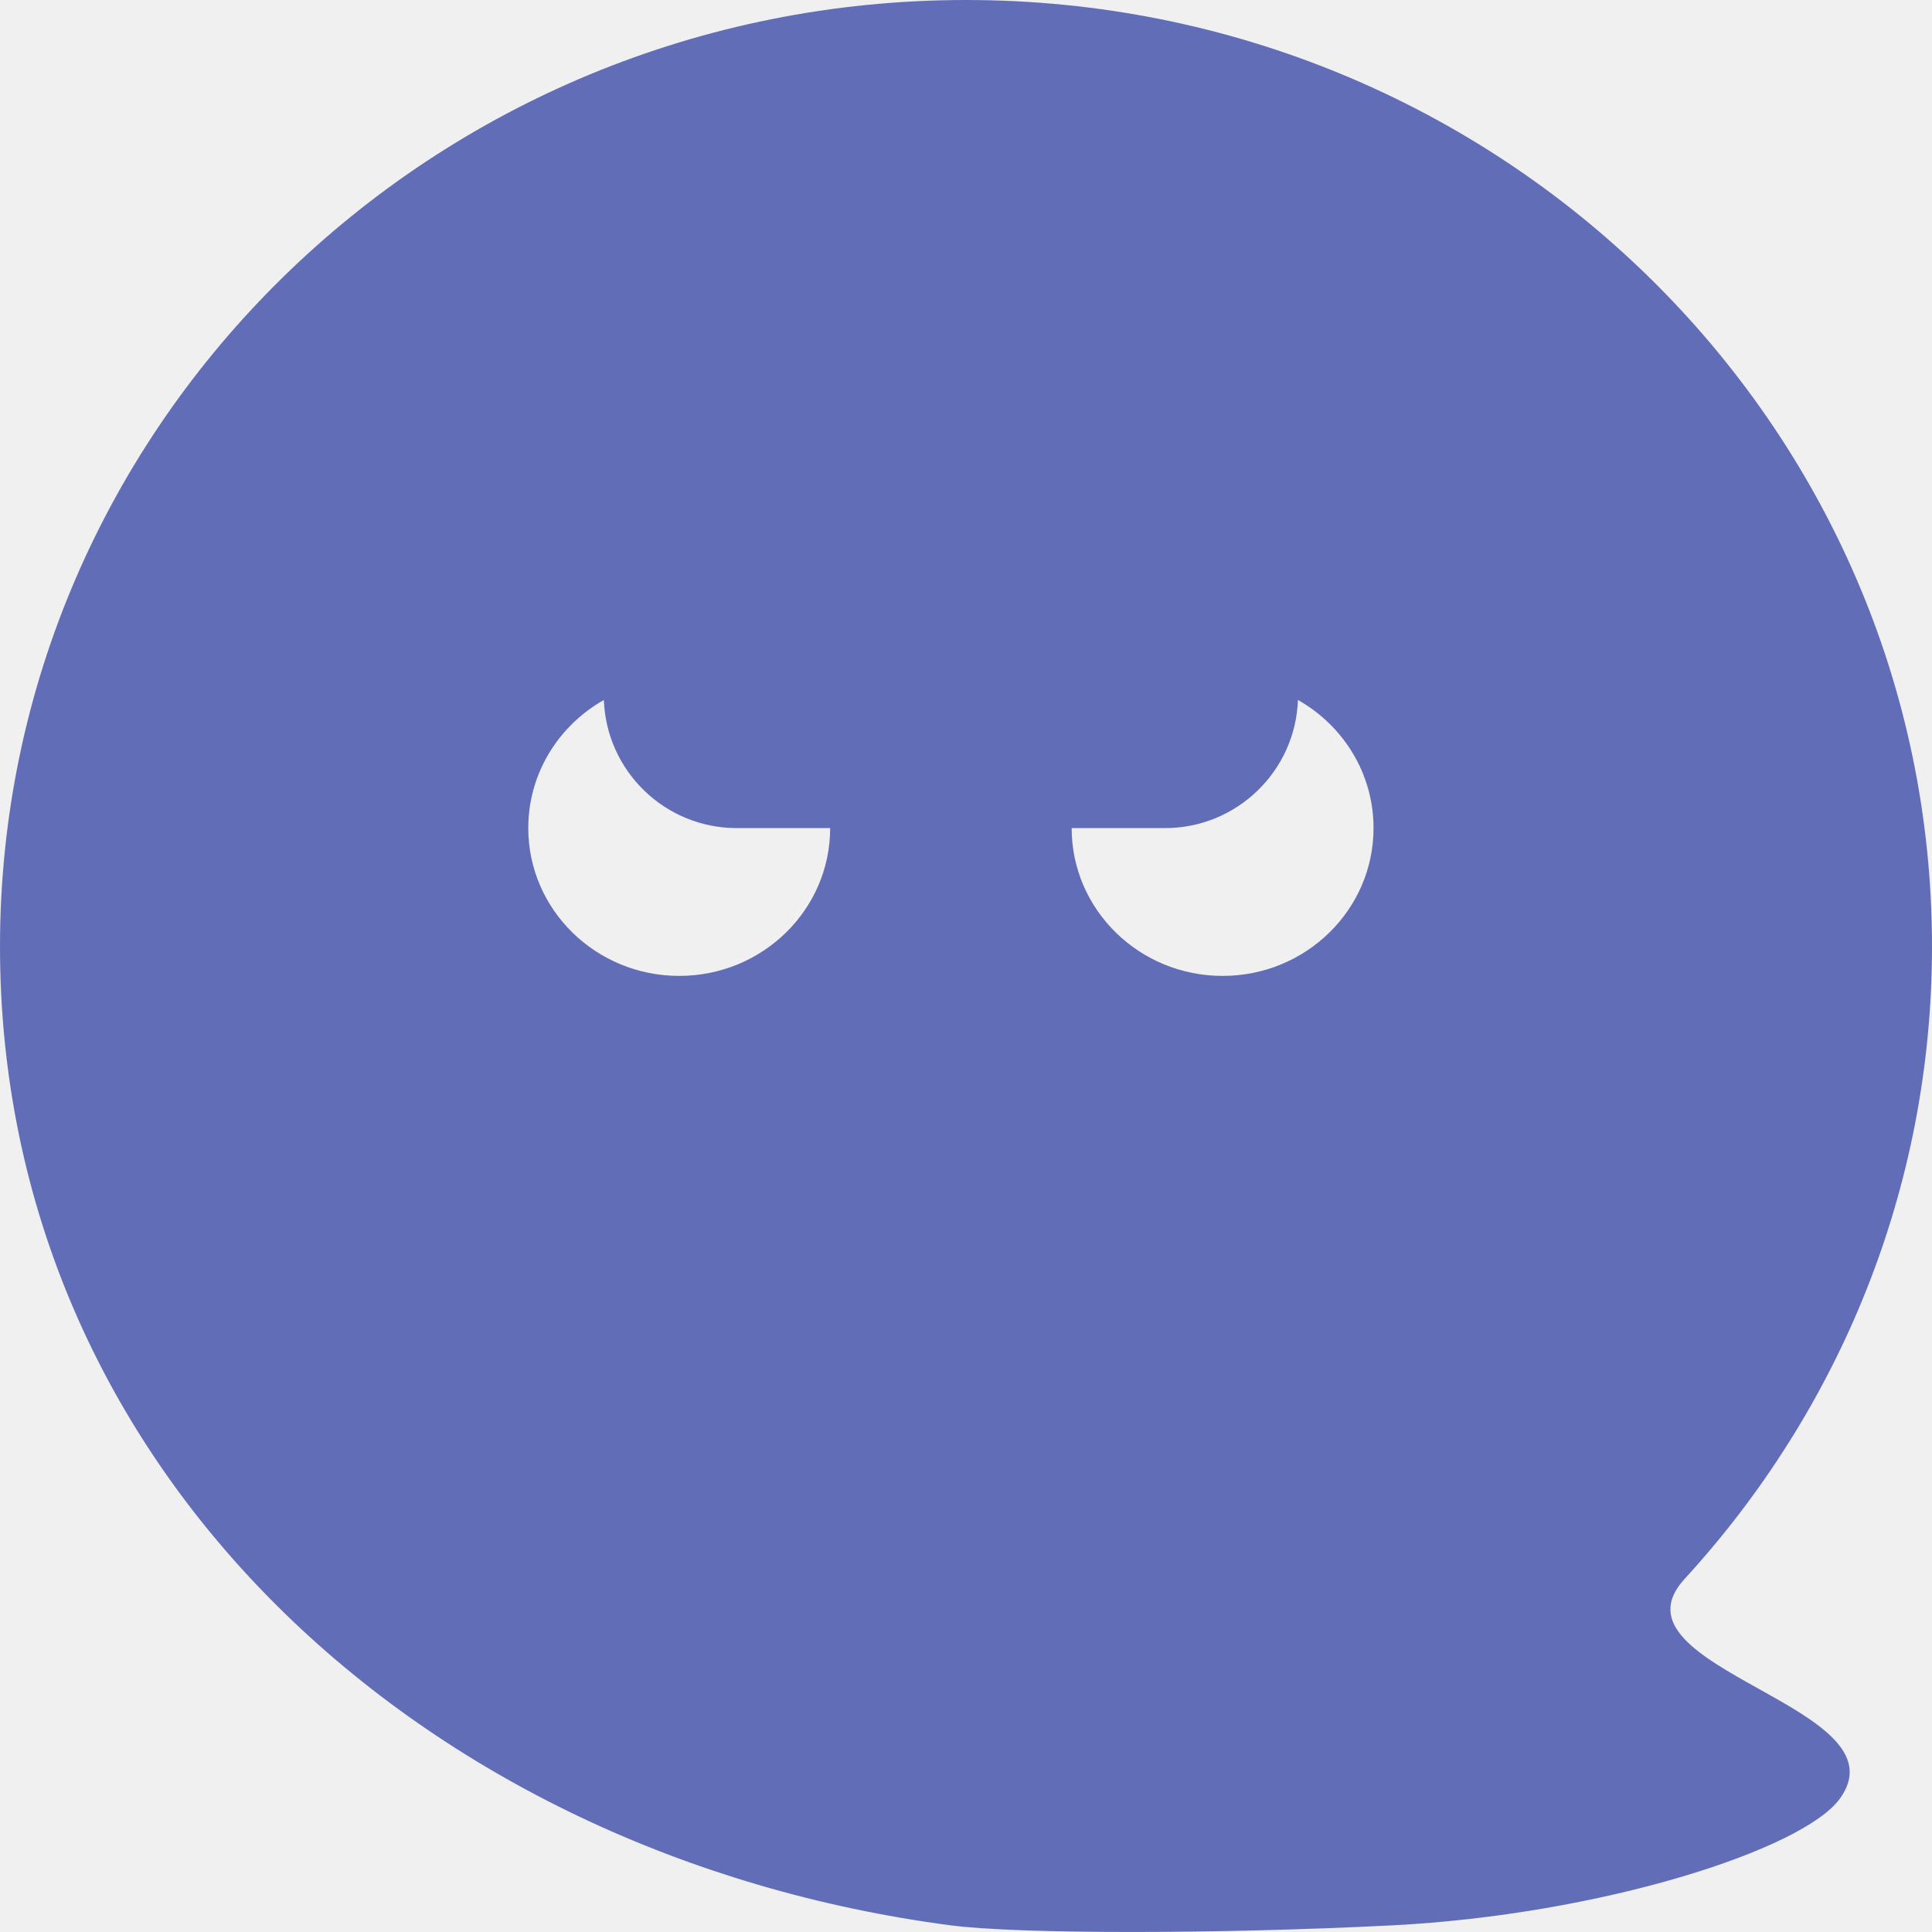
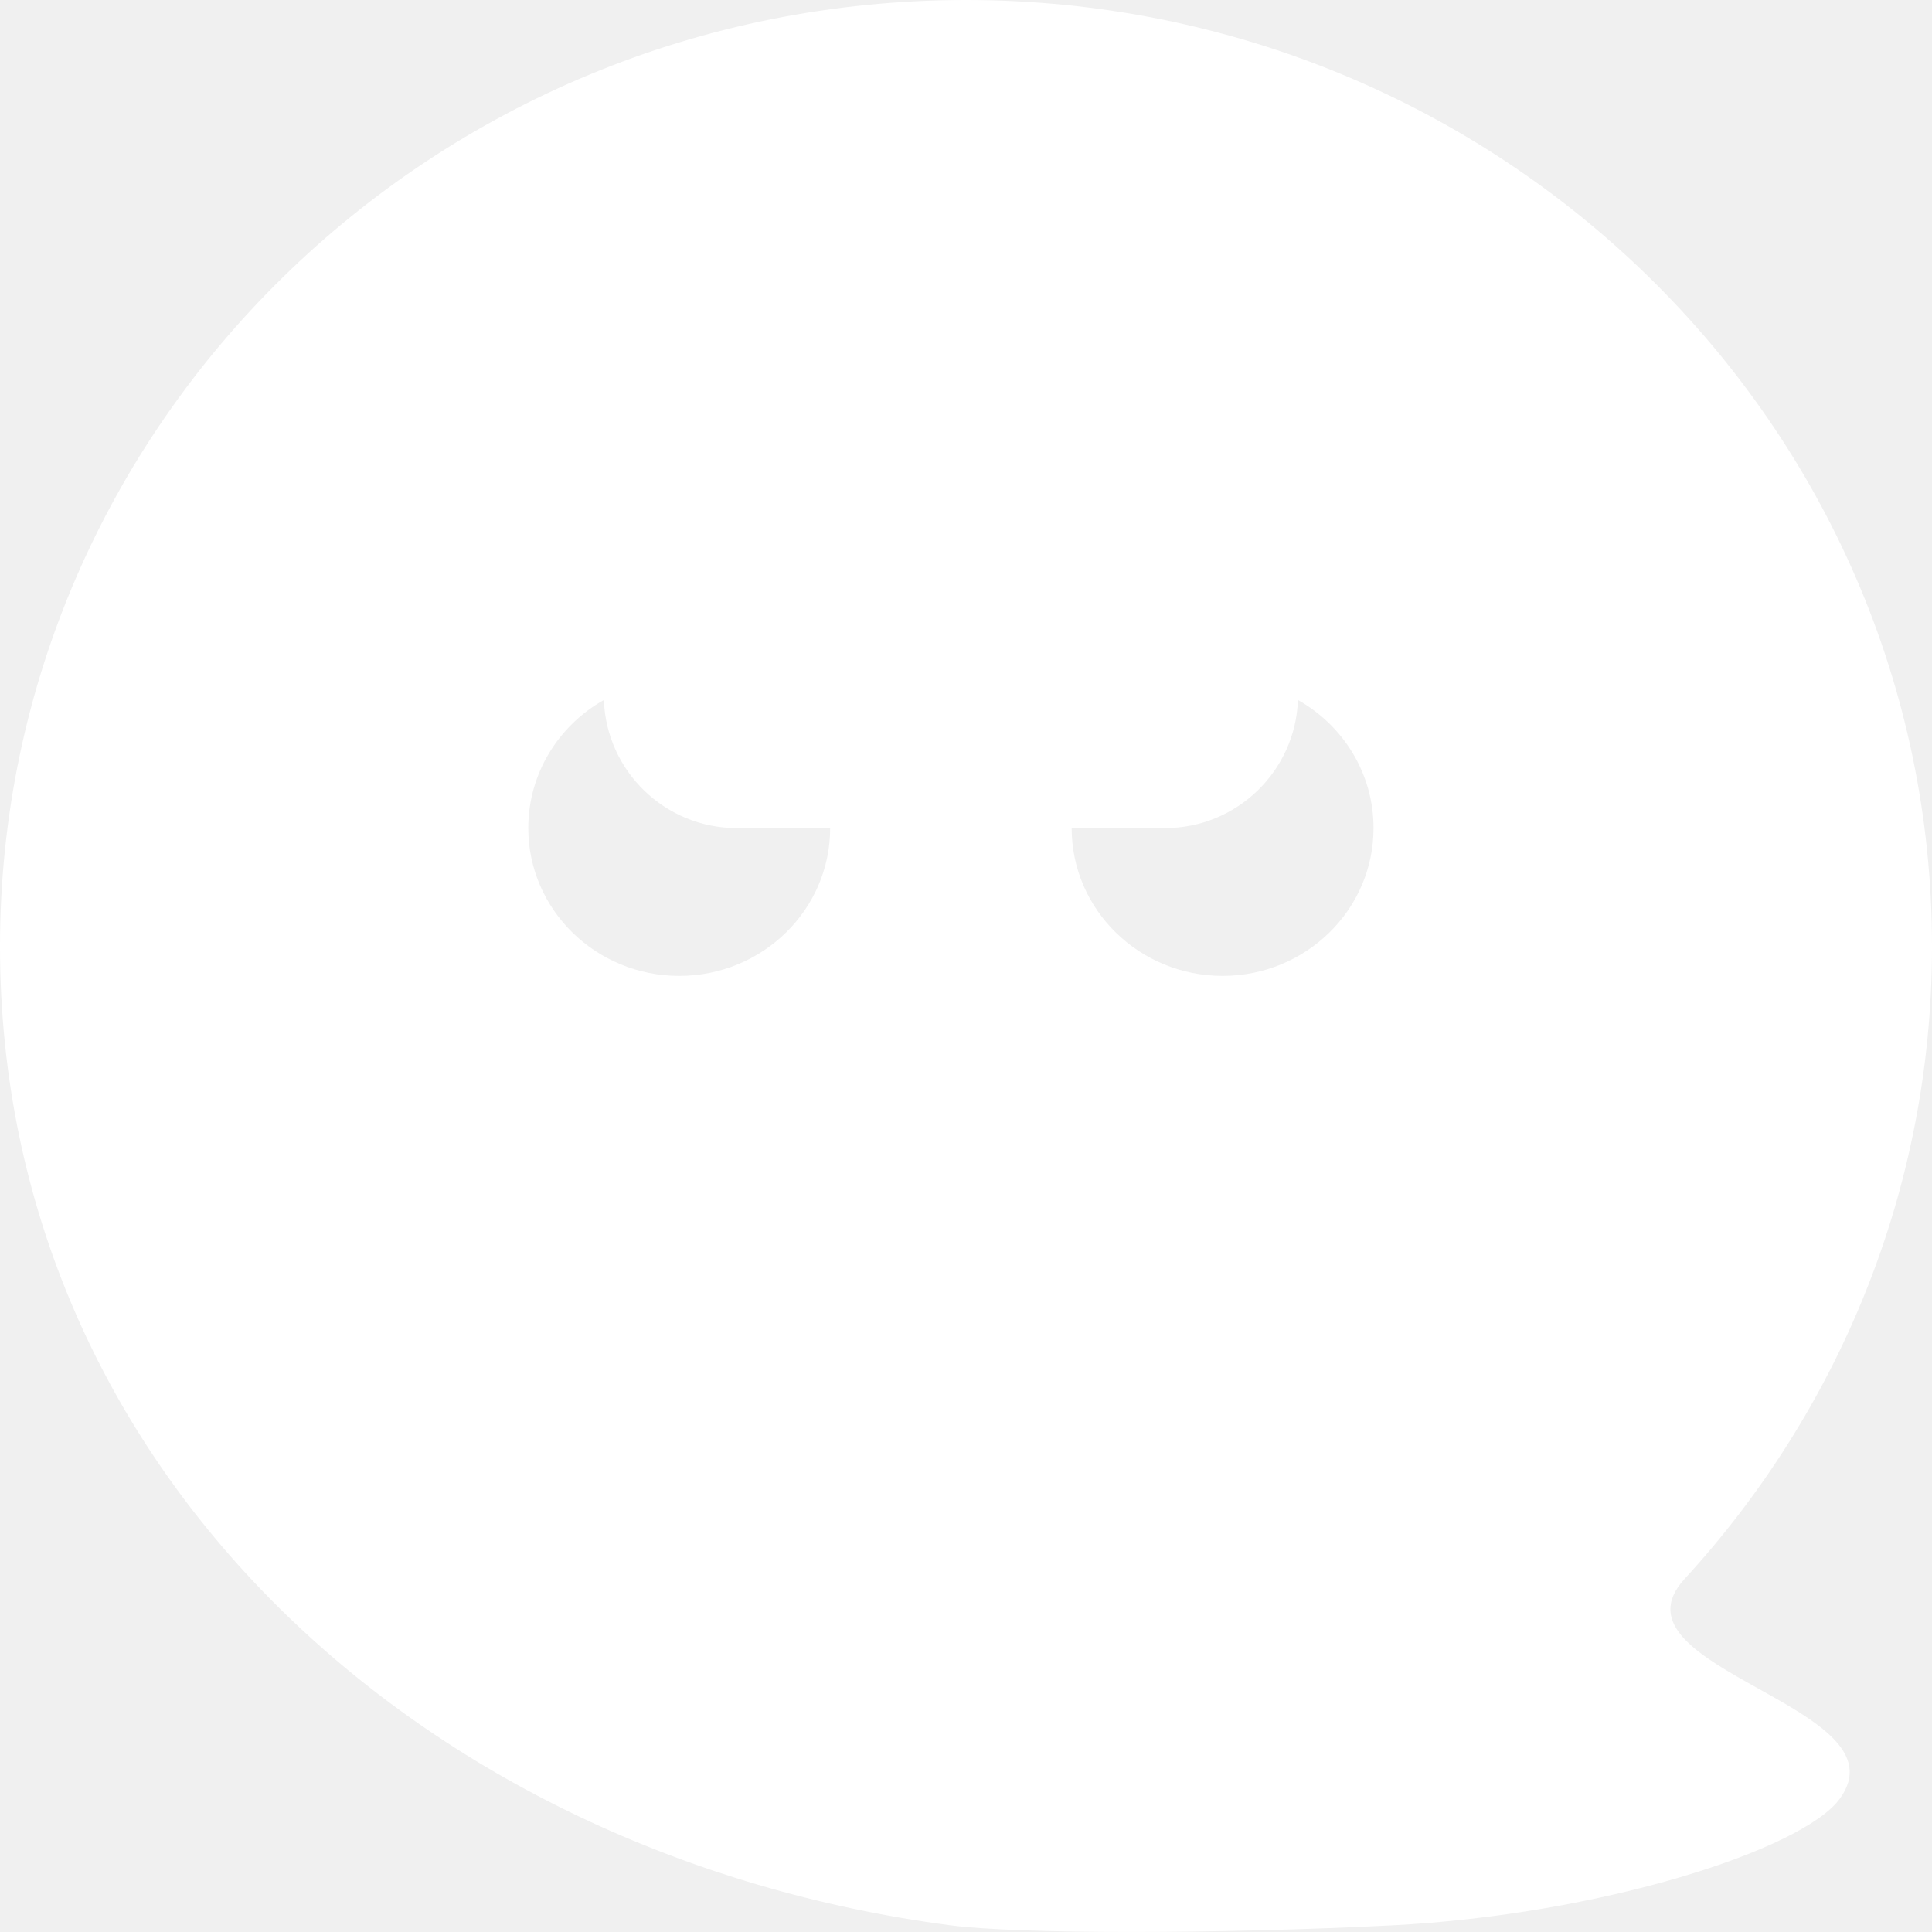
<svg xmlns="http://www.w3.org/2000/svg" width="16" height="16" viewBox="0 0 16 16" fill="none">
-   <path fill-rule="evenodd" clip-rule="evenodd" d="M11.53 15.945C10.086 16.018 8.434 16.018 7.873 15.945C3.493 15.368 0 12.166 0 7.838C0 3.509 3.582 0 8 0C12.418 0 16 3.509 16 7.838C16 9.851 15.225 11.687 13.952 13.075C13.606 13.451 14.081 13.716 14.563 13.985C15.035 14.248 15.515 14.515 15.236 14.897C14.929 15.318 13.262 15.856 11.53 15.945ZM6.875 6.858C6.875 7.534 6.315 8.082 5.625 8.082C4.935 8.082 4.375 7.534 4.375 6.858C4.375 6.404 4.627 6.008 5.001 5.797C5.022 6.386 5.507 6.858 6.102 6.858H6.875V6.858ZM10.749 5.797C10.728 6.386 10.243 6.858 9.648 6.858H8.875V6.858C8.875 7.534 9.435 8.082 10.125 8.082C10.815 8.082 11.375 7.534 11.375 6.858C11.375 6.404 11.123 6.008 10.749 5.797Z" fill="#616EB7" />
+   <path fill-rule="evenodd" clip-rule="evenodd" d="M11.53 15.945C10.086 16.018 8.434 16.018 7.873 15.945C3.493 15.368 0 12.166 0 7.838C0 3.509 3.582 0 8 0C12.418 0 16 3.509 16 7.838C16 9.851 15.225 11.687 13.952 13.075C13.606 13.451 14.081 13.716 14.563 13.985C15.035 14.248 15.515 14.515 15.236 14.897C14.929 15.318 13.262 15.856 11.53 15.945ZM6.875 6.858C6.875 7.534 6.315 8.082 5.625 8.082C4.935 8.082 4.375 7.534 4.375 6.858C4.375 6.404 4.627 6.008 5.001 5.797C5.022 6.386 5.507 6.858 6.102 6.858H6.875V6.858ZM10.749 5.797C10.728 6.386 10.243 6.858 9.648 6.858H8.875V6.858C8.875 7.534 9.435 8.082 10.125 8.082C10.815 8.082 11.375 7.534 11.375 6.858C11.375 6.404 11.123 6.008 10.749 5.797Z" fill="white" />
</svg>
